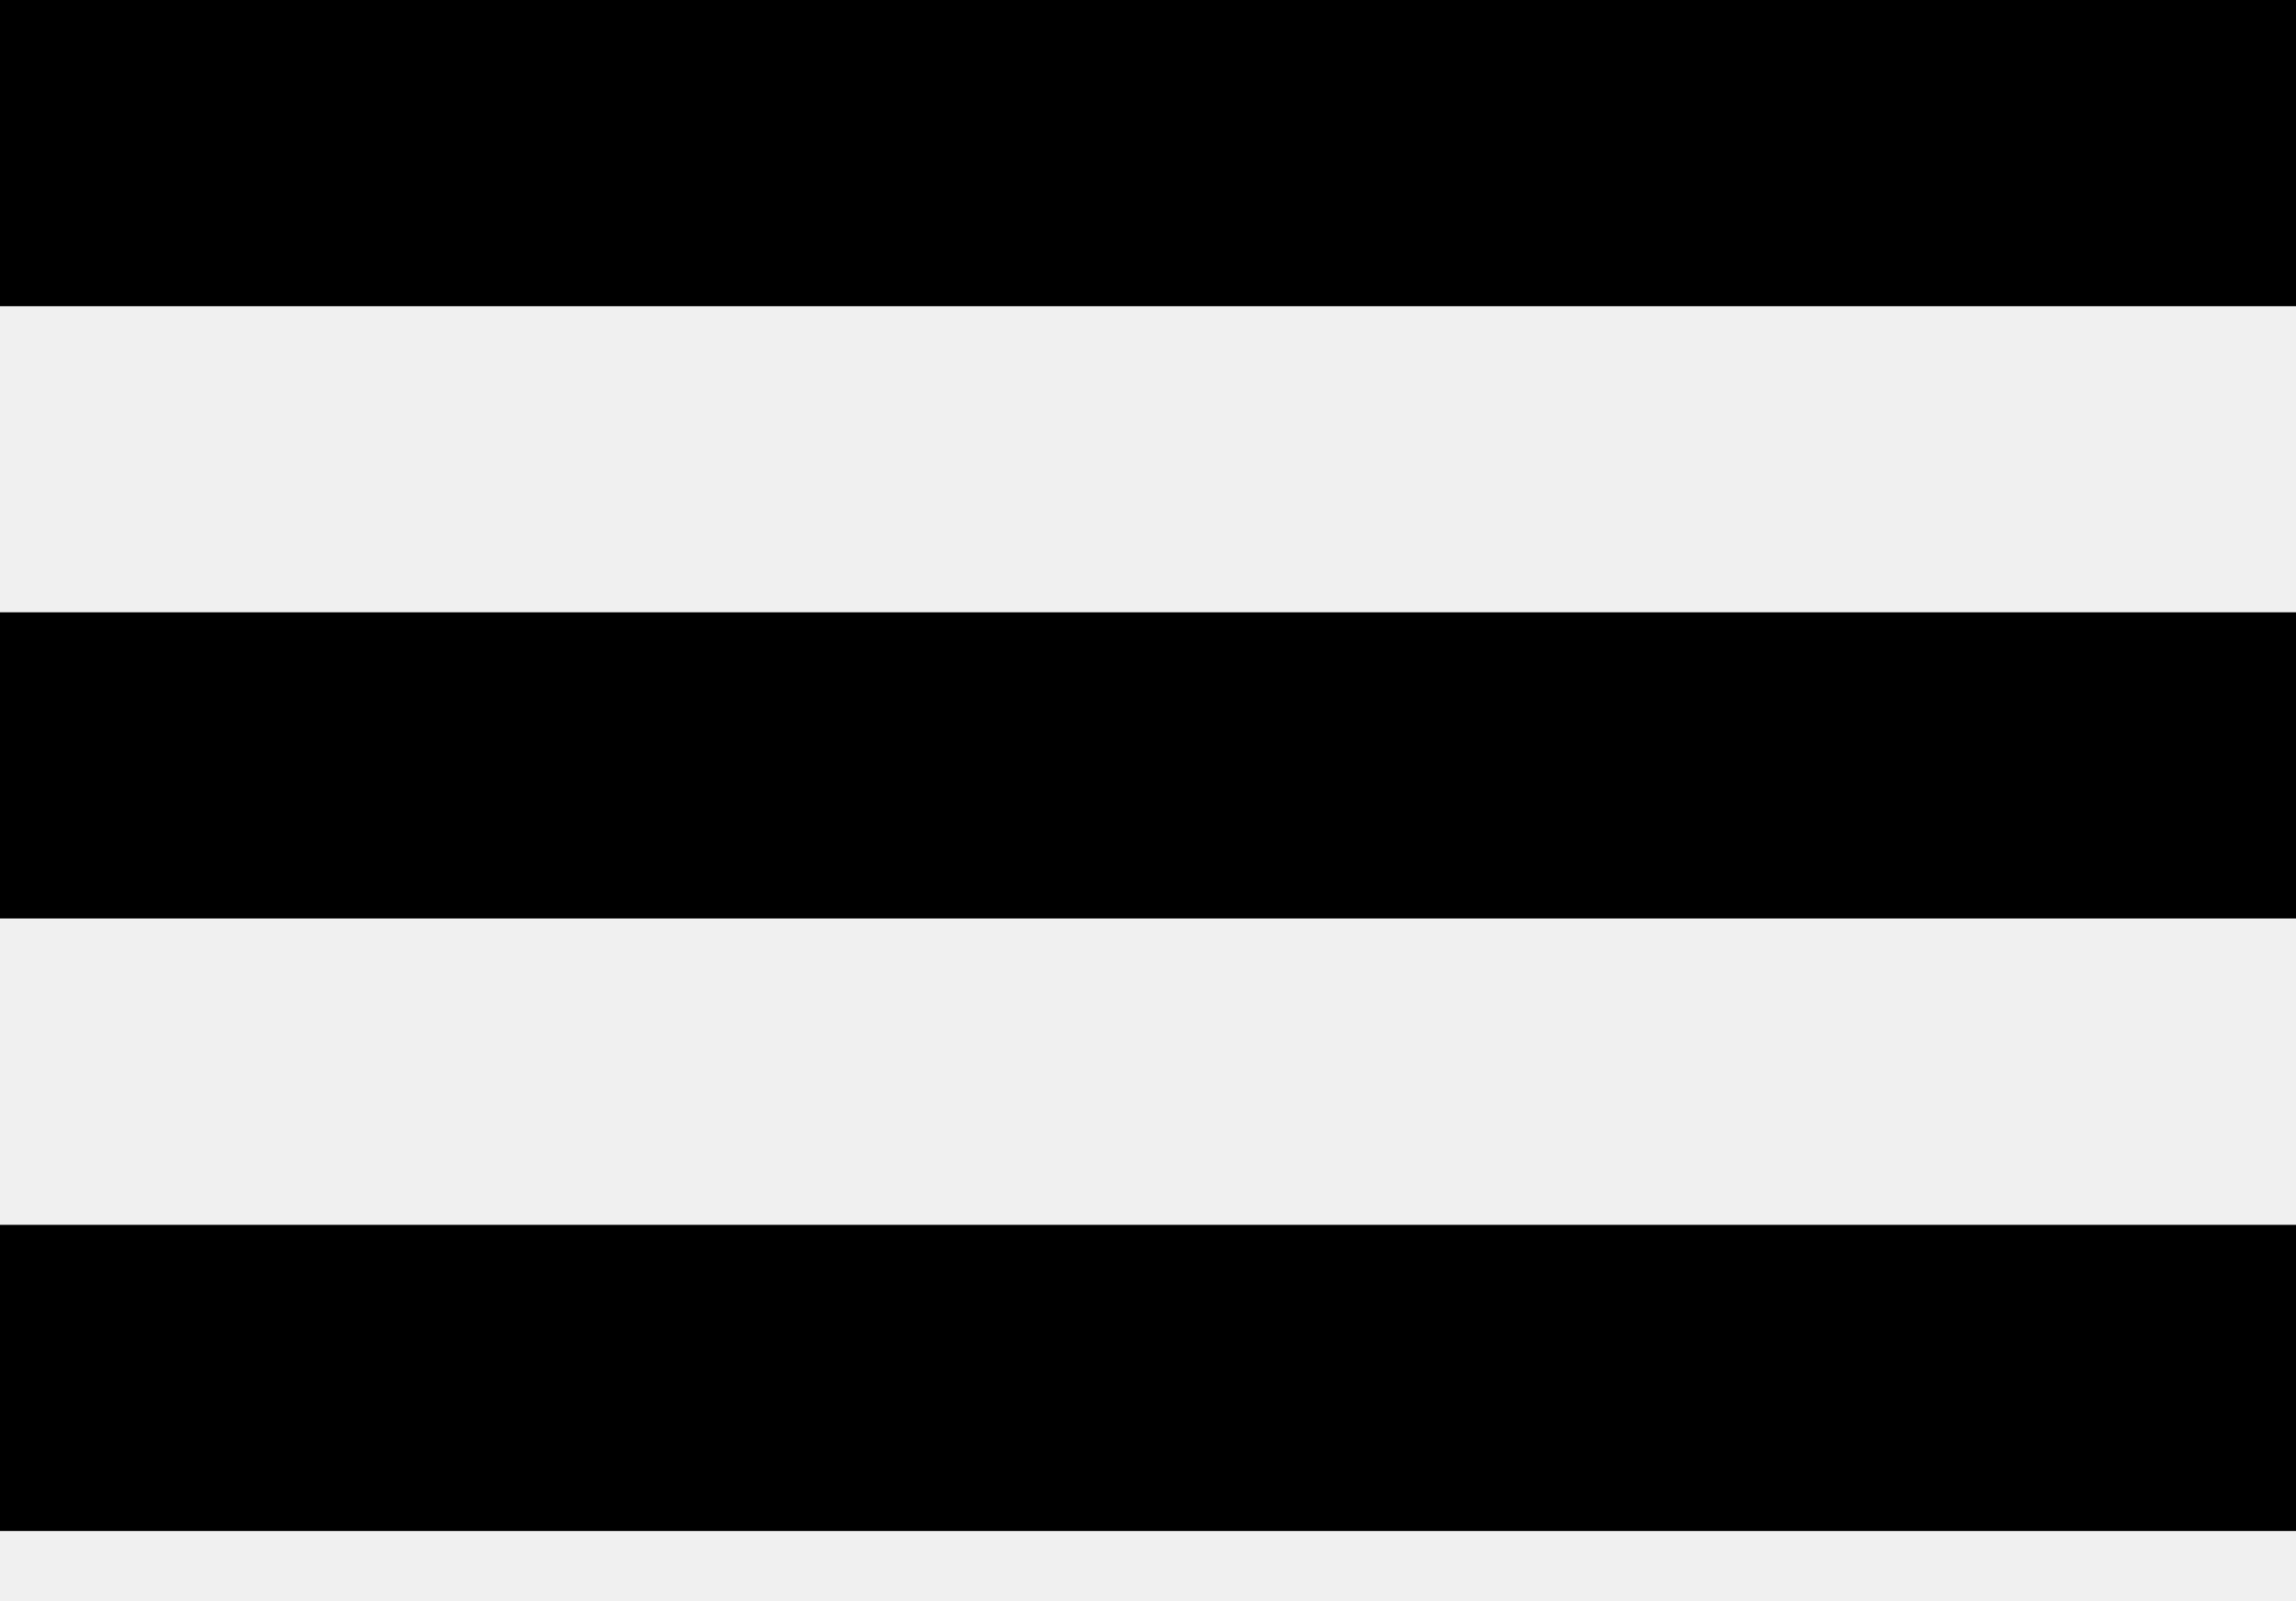
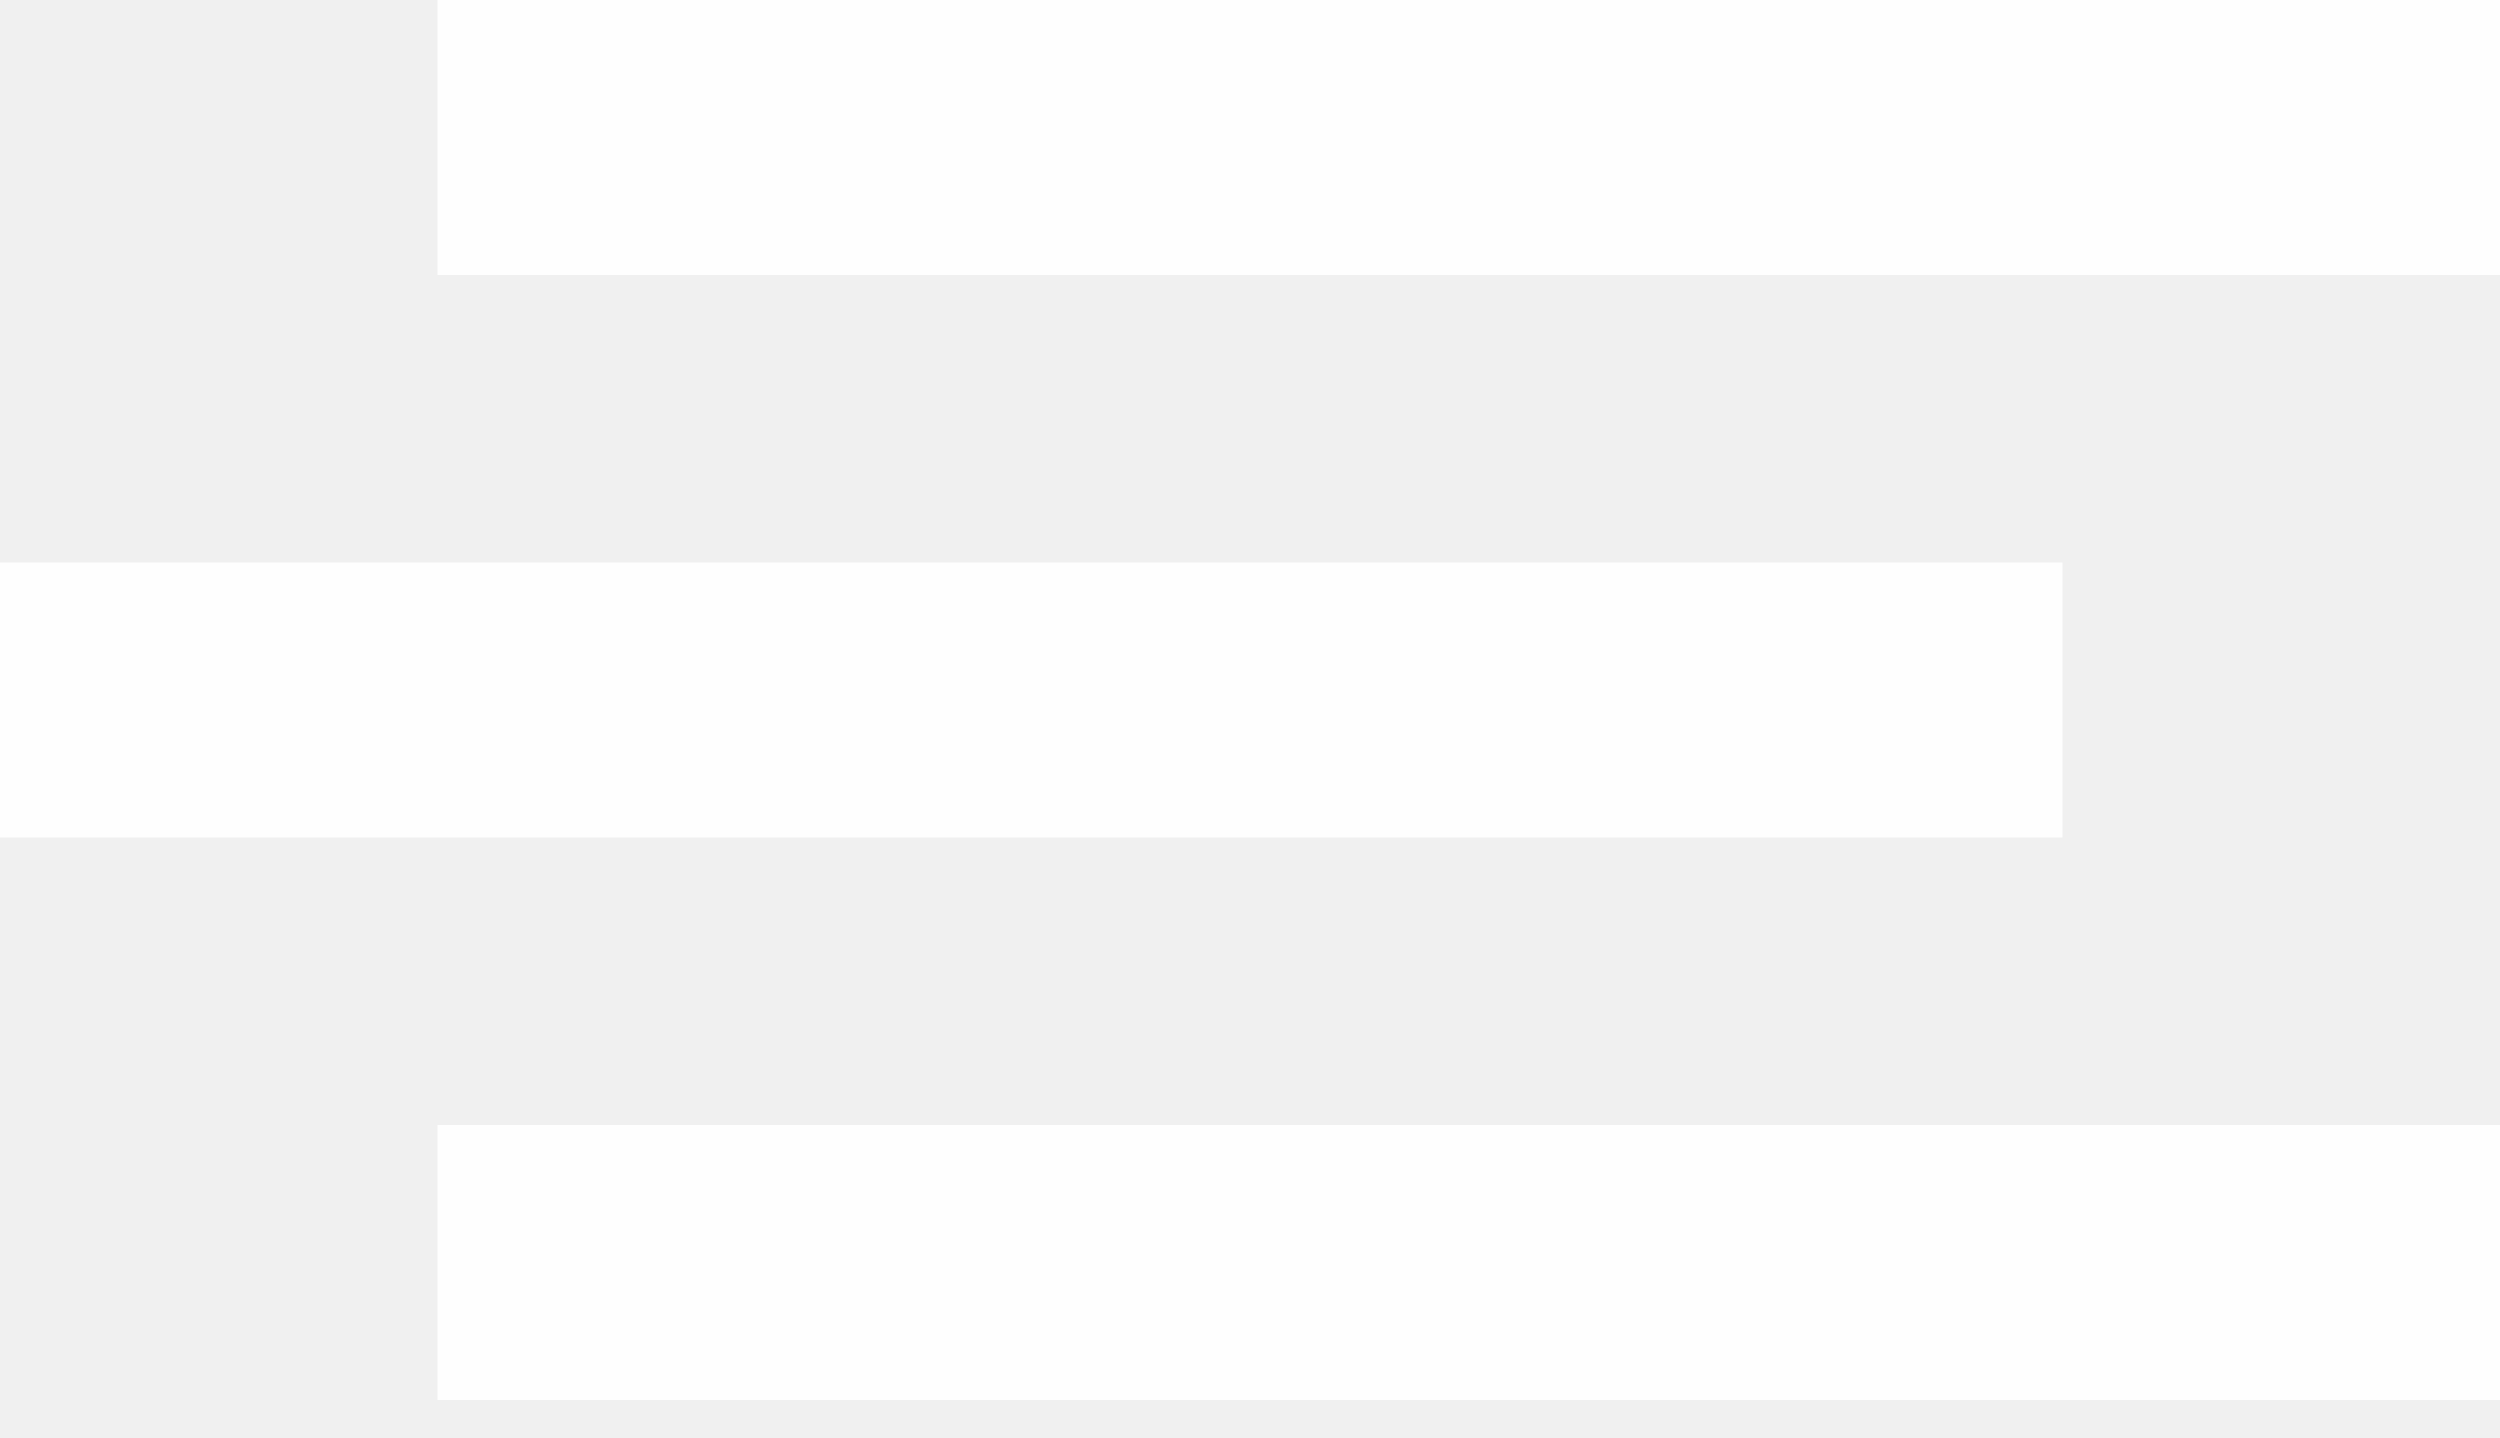
- <svg xmlns="http://www.w3.org/2000/svg" width="33" height="23" viewBox="0 0 33 23" fill="none">
-   <rect width="33" height="4.4" fill="black" />
-   <rect y="8.799" width="33" height="4.4" fill="black" />
-   <rect y="17.602" width="33" height="4.4" fill="black" />
+ <svg xmlns="http://www.w3.org/2000/svg" width="40" height="23" viewBox="0 0 40 23" fill="none">
+   <rect x="7" width="33" height="4.4" fill="white" fill-opacity="0.9" />
+   <rect y="9" width="33" height="4.4" fill="white" fill-opacity="0.9" />
+   <rect x="7" y="18" width="33" height="4.4" fill="white" fill-opacity="0.9" />
</svg>
